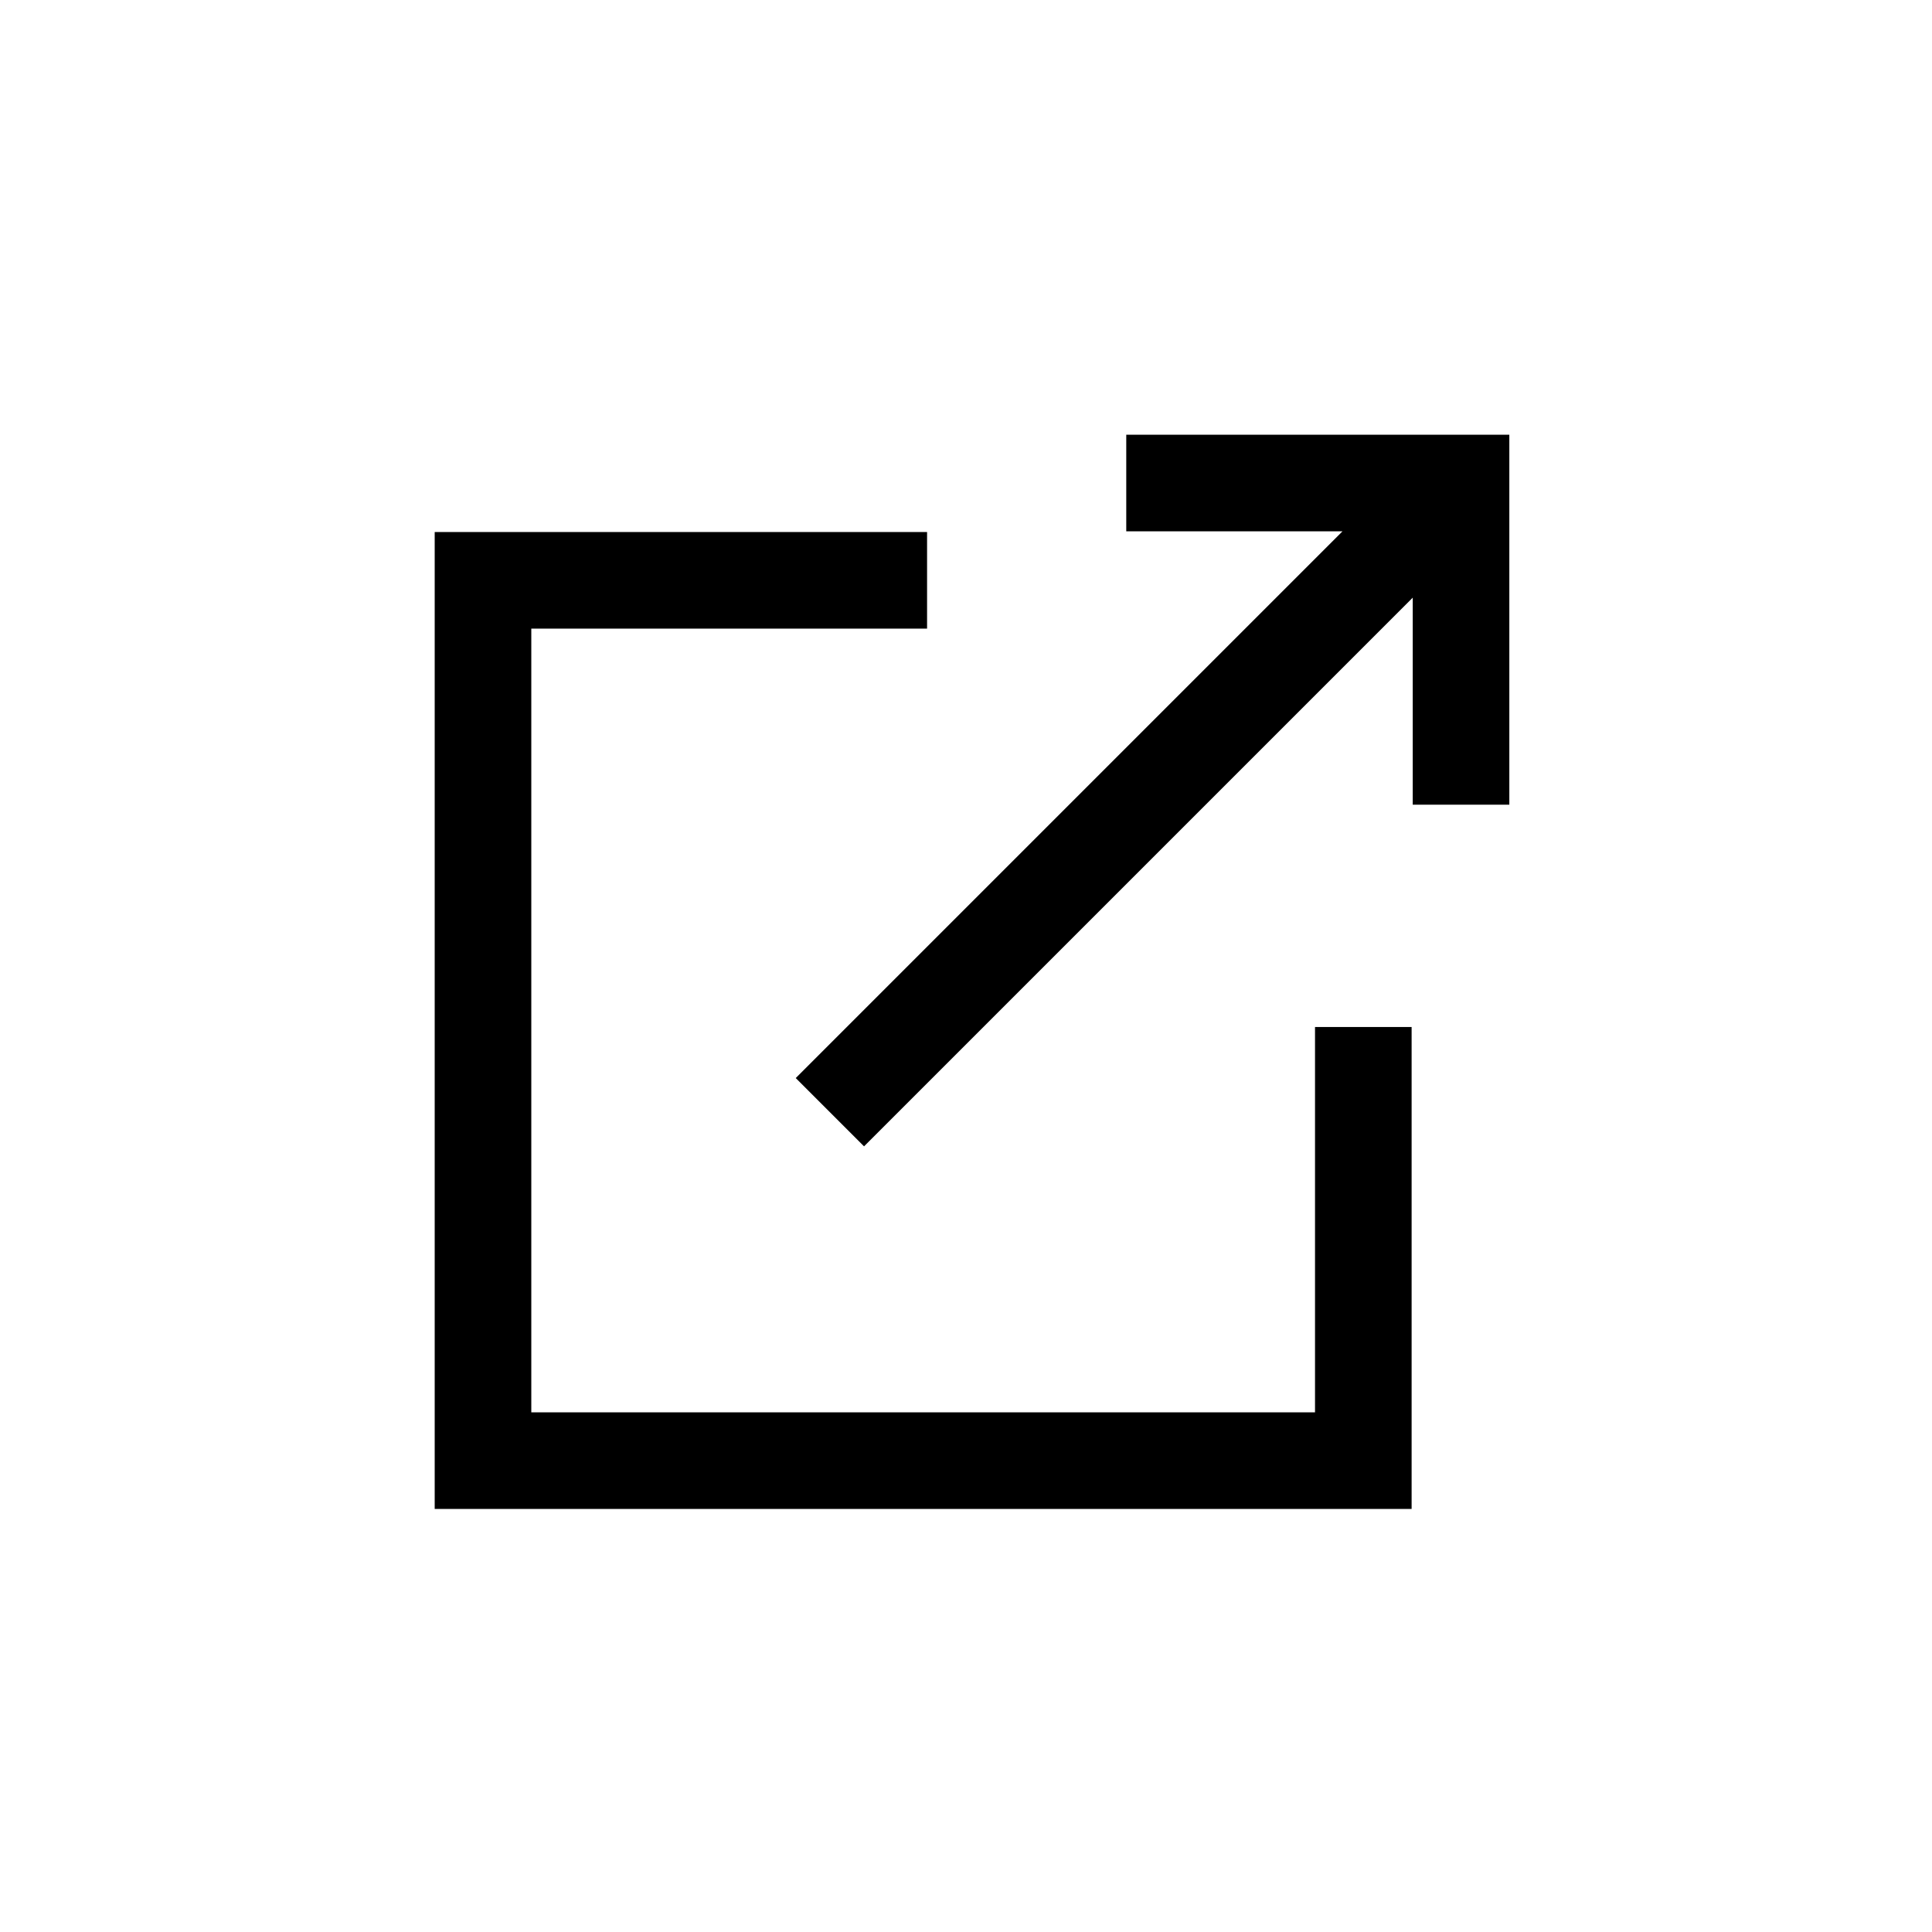
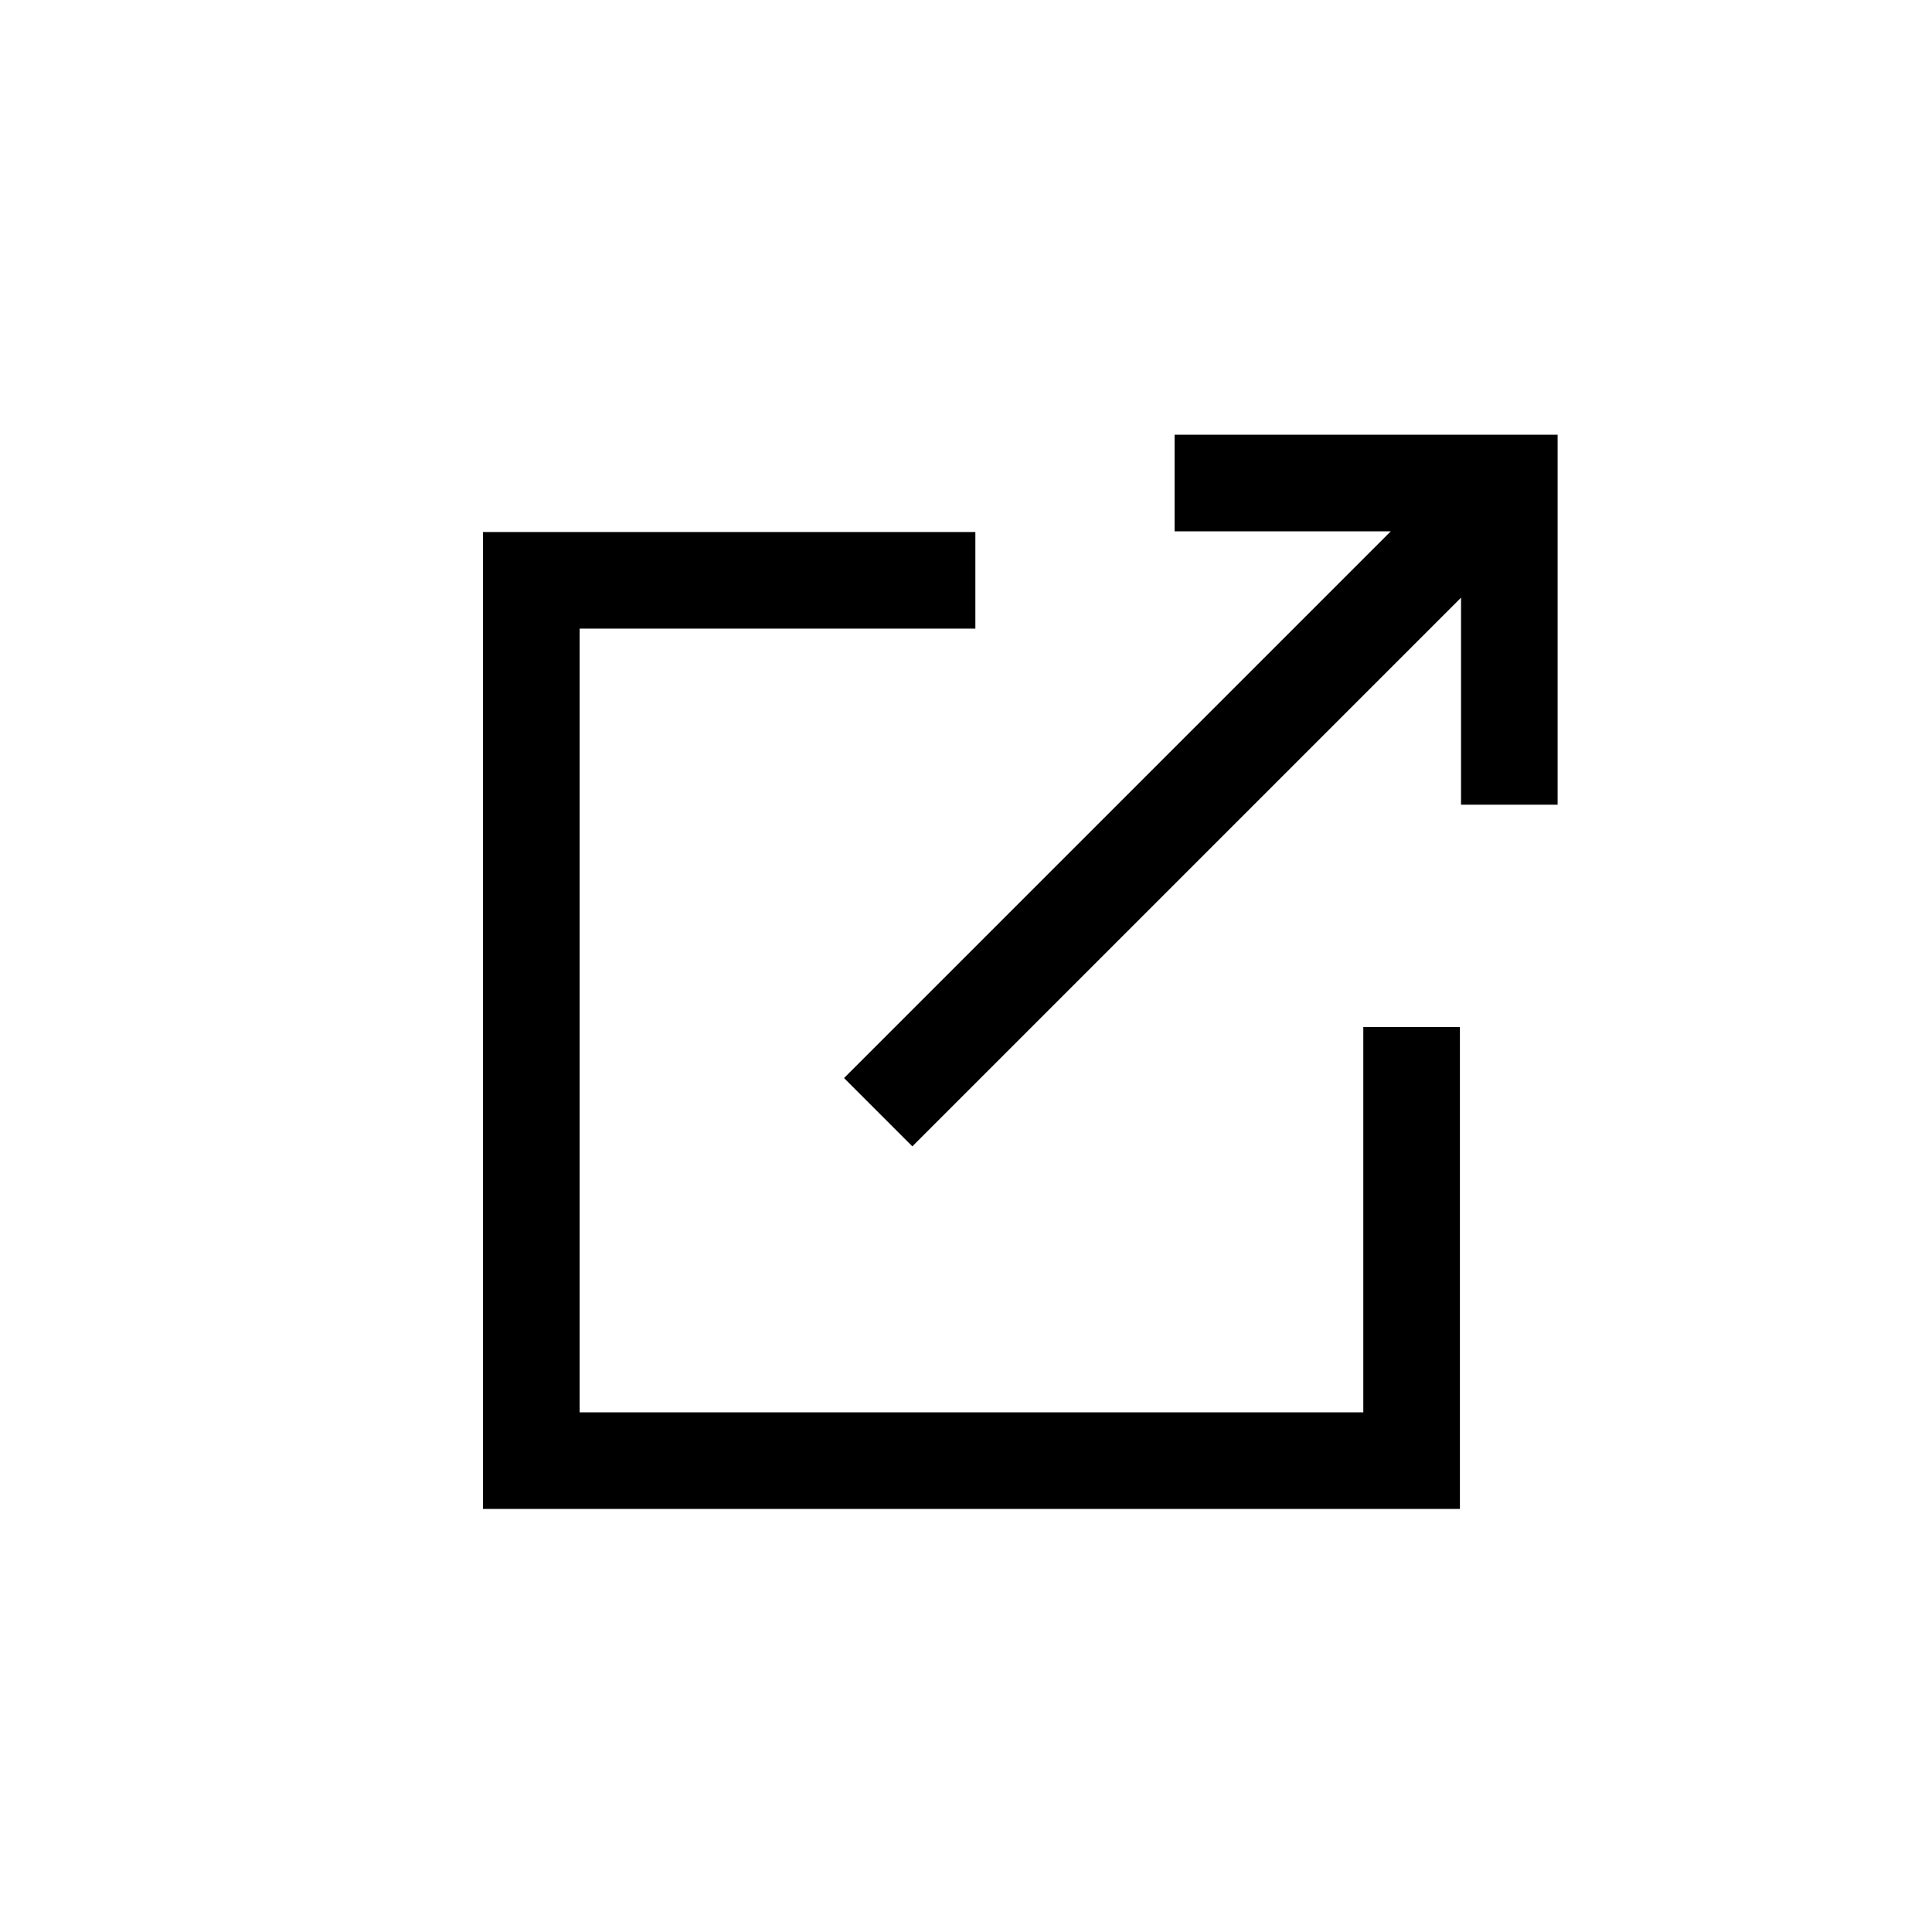
<svg xmlns="http://www.w3.org/2000/svg" width="40px" height="40px" viewBox="0 0 40 40" version="1.1">
  <defs />
  <g id="Page-1" stroke="none" stroke-width="1" fill="none" fill-rule="evenodd">
    <g id="share-dark" fill="#000000">
-       <polygon id="Fill-1" points="9 11.015 9 31.241 29.226 31.241 29.226 21.263 27.226 21.263 27.226 29.241 11 29.241 11 13.015 19.194 13.015 19.194 11.015" />
-       <polygon id="Fill-2" points="23.318 9 23.318 11 27.795 11 16.475 22.32 17.889 23.734 29.249 12.374 29.249 16.66 31.249 16.66 31.249 9" />
+       <polygon id="Fill-1" points="10 11.015 10 31.241 30.226 31.241 30.226 21.263 28.226 21.263 28.226 29.241 12 29.241 12 13.015 20.194 13.015 20.194 11.015" />
+       <polygon id="Fill-2" points="24.318 9 24.318 11 28.795 11 17.475 22.32 18.889 23.734 30.249 12.374 30.249 16.66 32.249 16.66 32.249 9" />
    </g>
  </g>
</svg>
